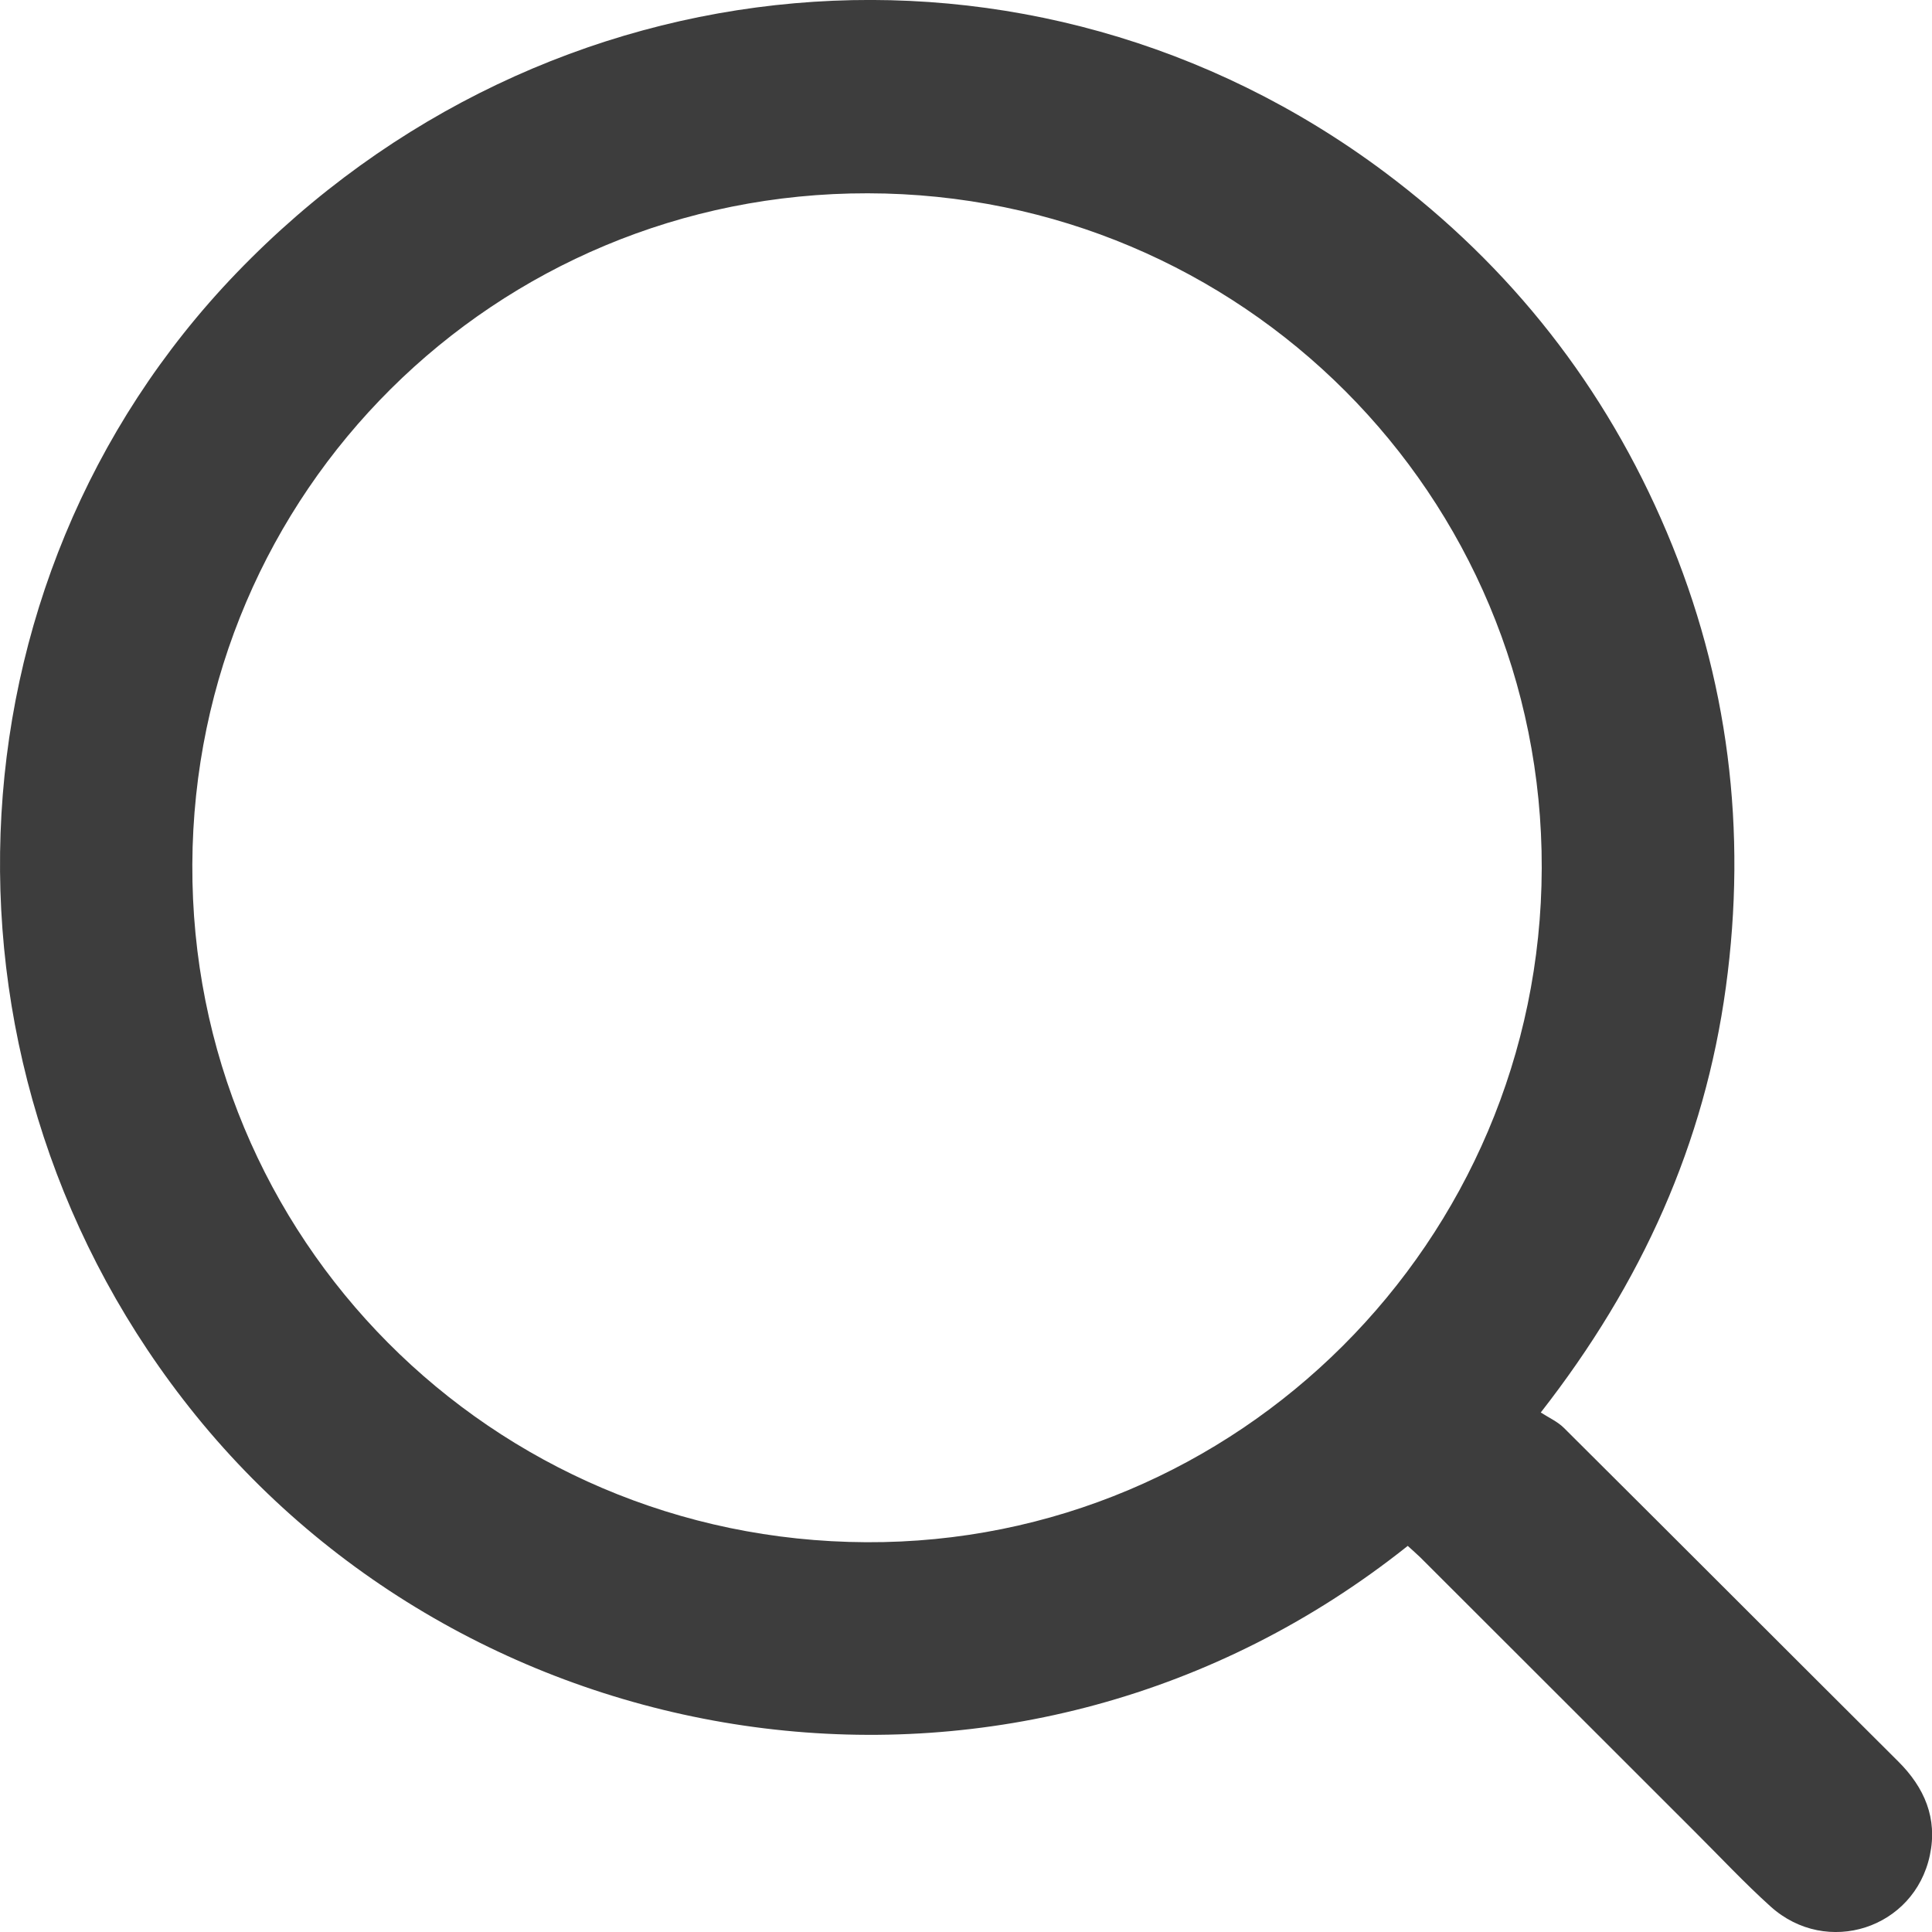
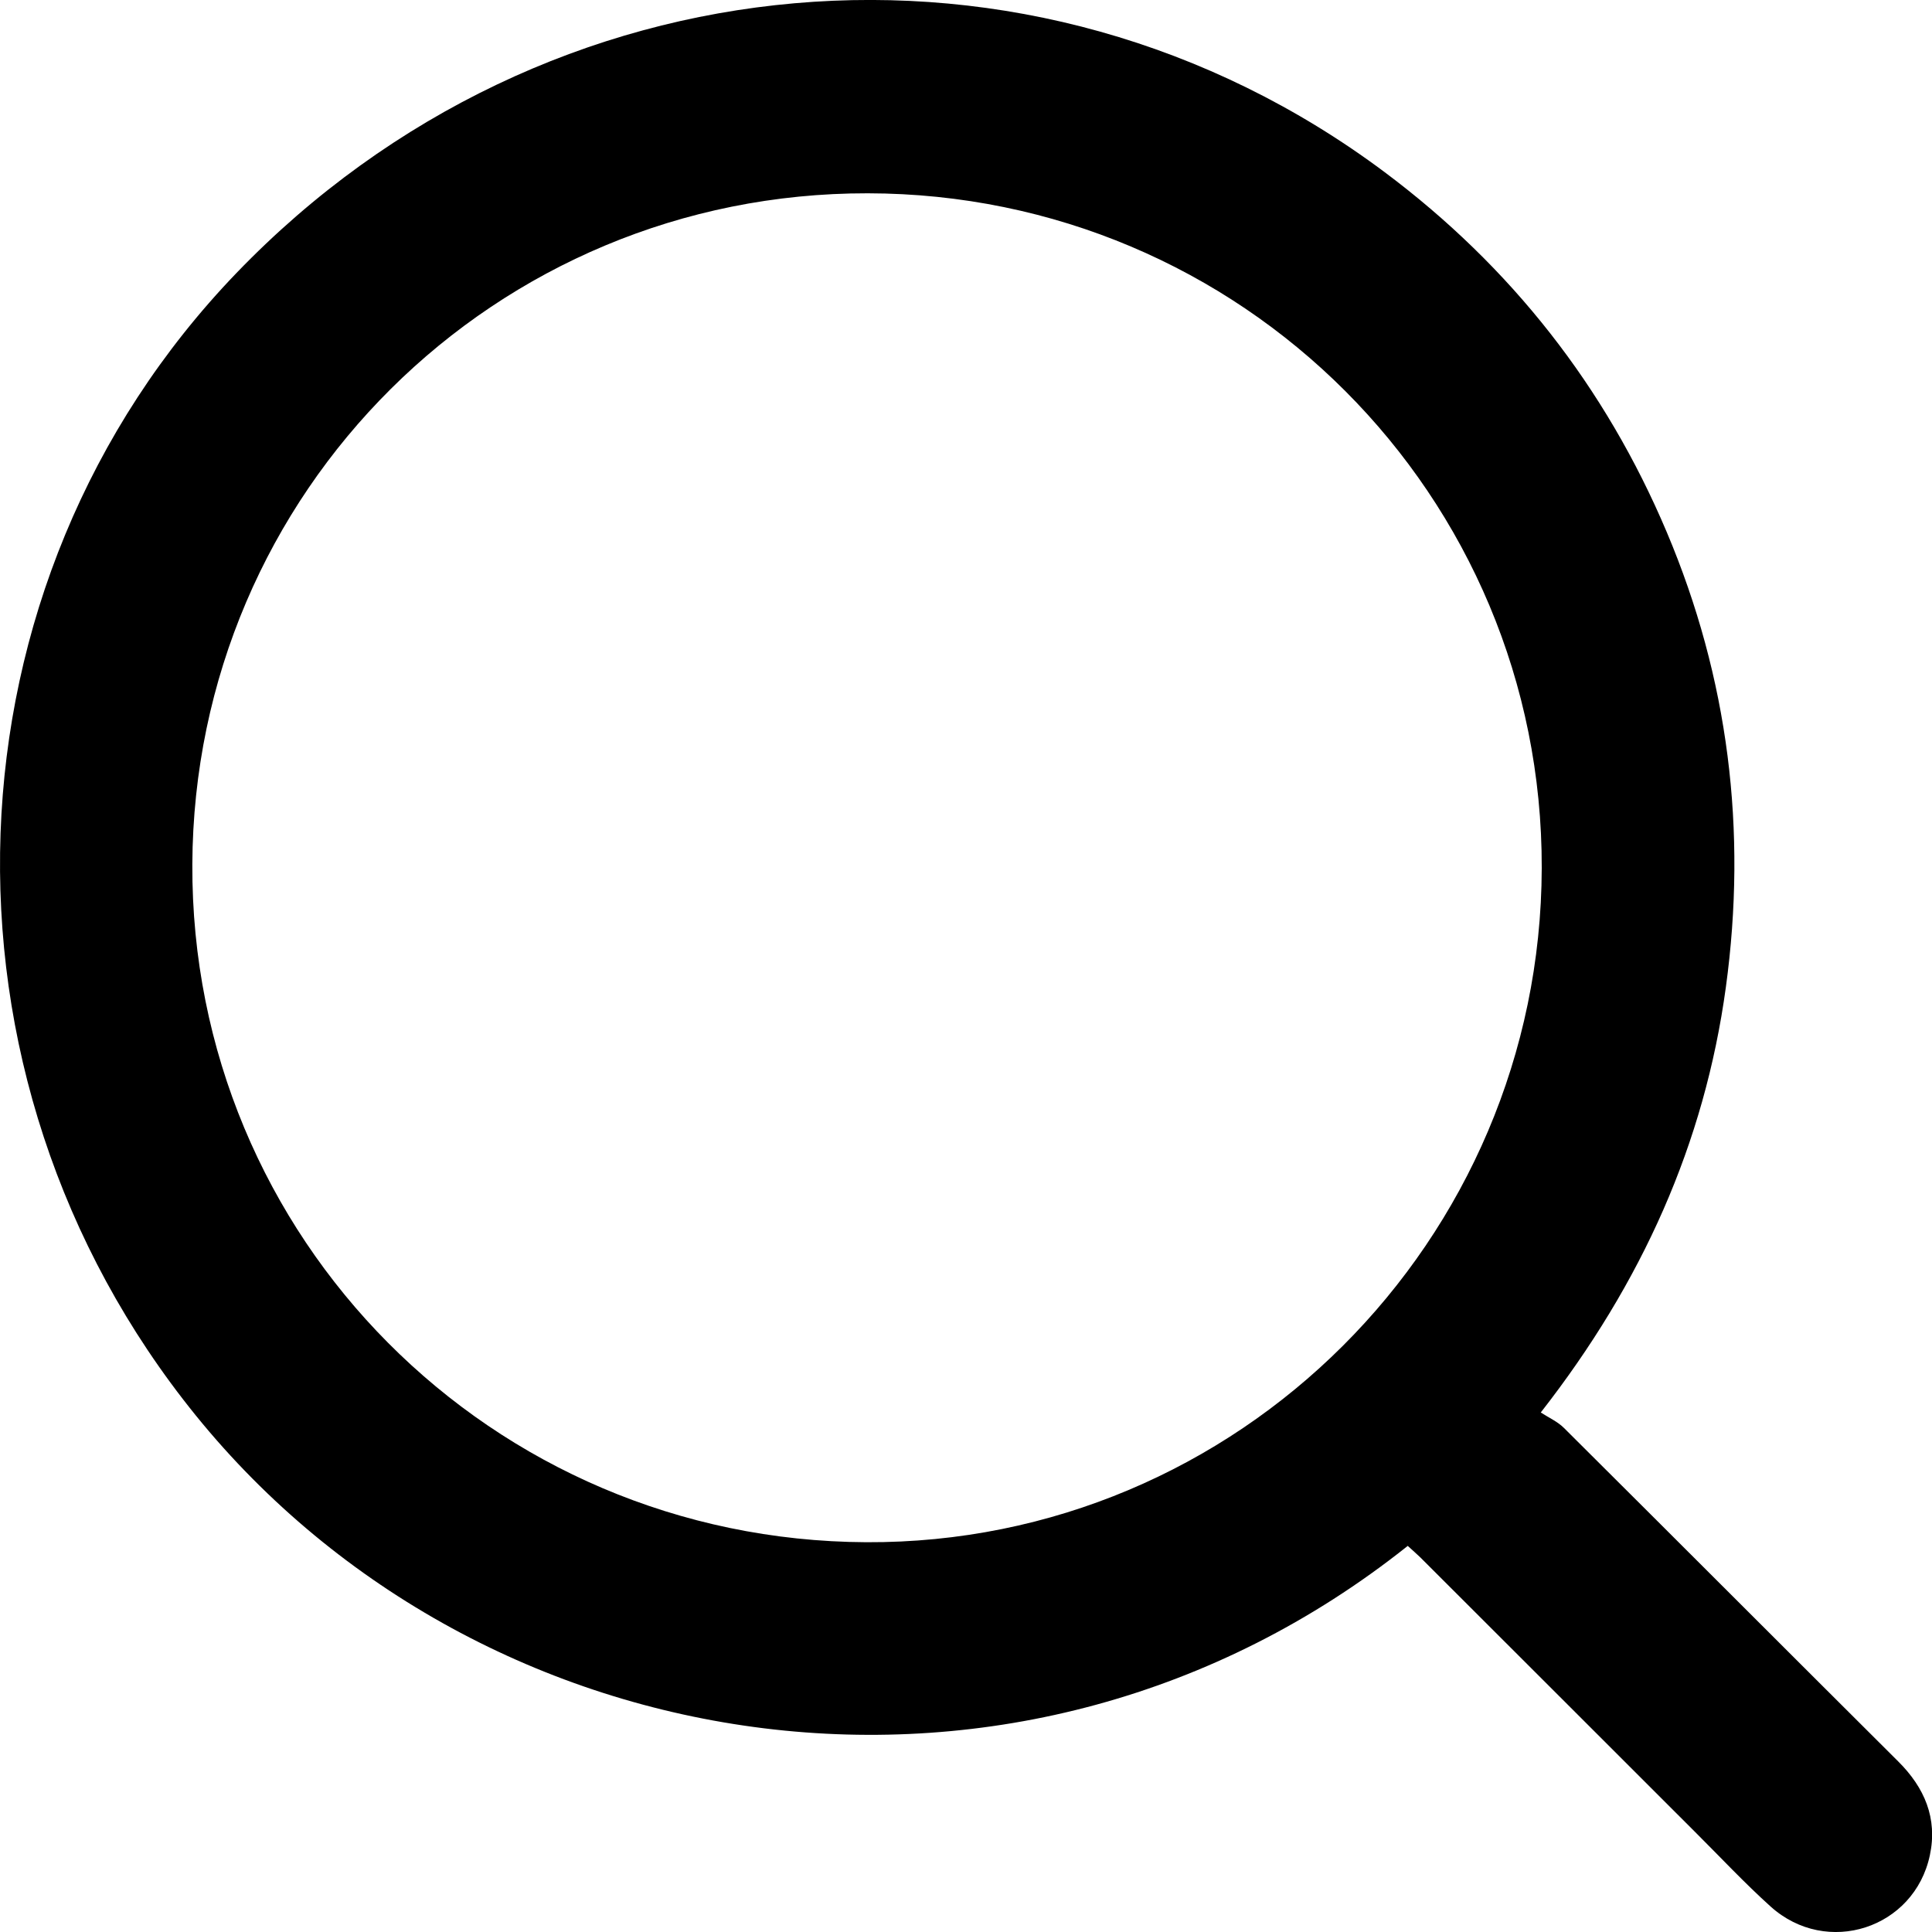
<svg xmlns="http://www.w3.org/2000/svg" width="20" height="20" viewBox="0 0 20 20" fill="currentColor">
-   <path d="M14.573 16.003C10.575 19.186 4.988 18.306 2.028 14.654C-0.828 11.129 -0.649 6.043 2.449 2.825C5.651 -0.501 10.685 -0.945 14.335 1.783C15.642 2.761 16.618 4.004 17.254 5.508C17.894 7.022 18.088 8.597 17.866 10.22C17.645 11.837 17 13.277 15.95 14.622C16.035 14.677 16.125 14.717 16.19 14.782C17.345 15.931 18.495 17.084 19.649 18.233C19.923 18.505 20.059 18.823 19.978 19.205C19.817 19.965 18.911 20.259 18.33 19.737C18.058 19.492 17.807 19.223 17.548 18.965C16.6 18.018 15.653 17.07 14.704 16.123C14.665 16.085 14.624 16.05 14.573 16.003ZM15.96 8.987C15.97 5.127 12.853 2.006 8.983 2.001C5.123 1.995 2.008 5.091 1.991 8.948C1.974 12.817 5.085 15.947 8.968 15.965C12.812 15.983 15.95 12.85 15.96 8.987Z" fill="#3D3D3D" />
+   <path d="M14.573 16.003C10.575 19.186 4.988 18.306 2.028 14.654C-0.828 11.129 -0.649 6.043 2.449 2.825C5.651 -0.501 10.685 -0.945 14.335 1.783C15.642 2.761 16.618 4.004 17.254 5.508C17.894 7.022 18.088 8.597 17.866 10.22C17.645 11.837 17 13.277 15.95 14.622C16.035 14.677 16.125 14.717 16.19 14.782C17.345 15.931 18.495 17.084 19.649 18.233C19.923 18.505 20.059 18.823 19.978 19.205C19.817 19.965 18.911 20.259 18.33 19.737C18.058 19.492 17.807 19.223 17.548 18.965C16.6 18.018 15.653 17.07 14.704 16.123C14.665 16.085 14.624 16.05 14.573 16.003ZM15.96 8.987C15.97 5.127 12.853 2.006 8.983 2.001C5.123 1.995 2.008 5.091 1.991 8.948C1.974 12.817 5.085 15.947 8.968 15.965C12.812 15.983 15.95 12.85 15.96 8.987Z" fill="currentColor" />
</svg>
